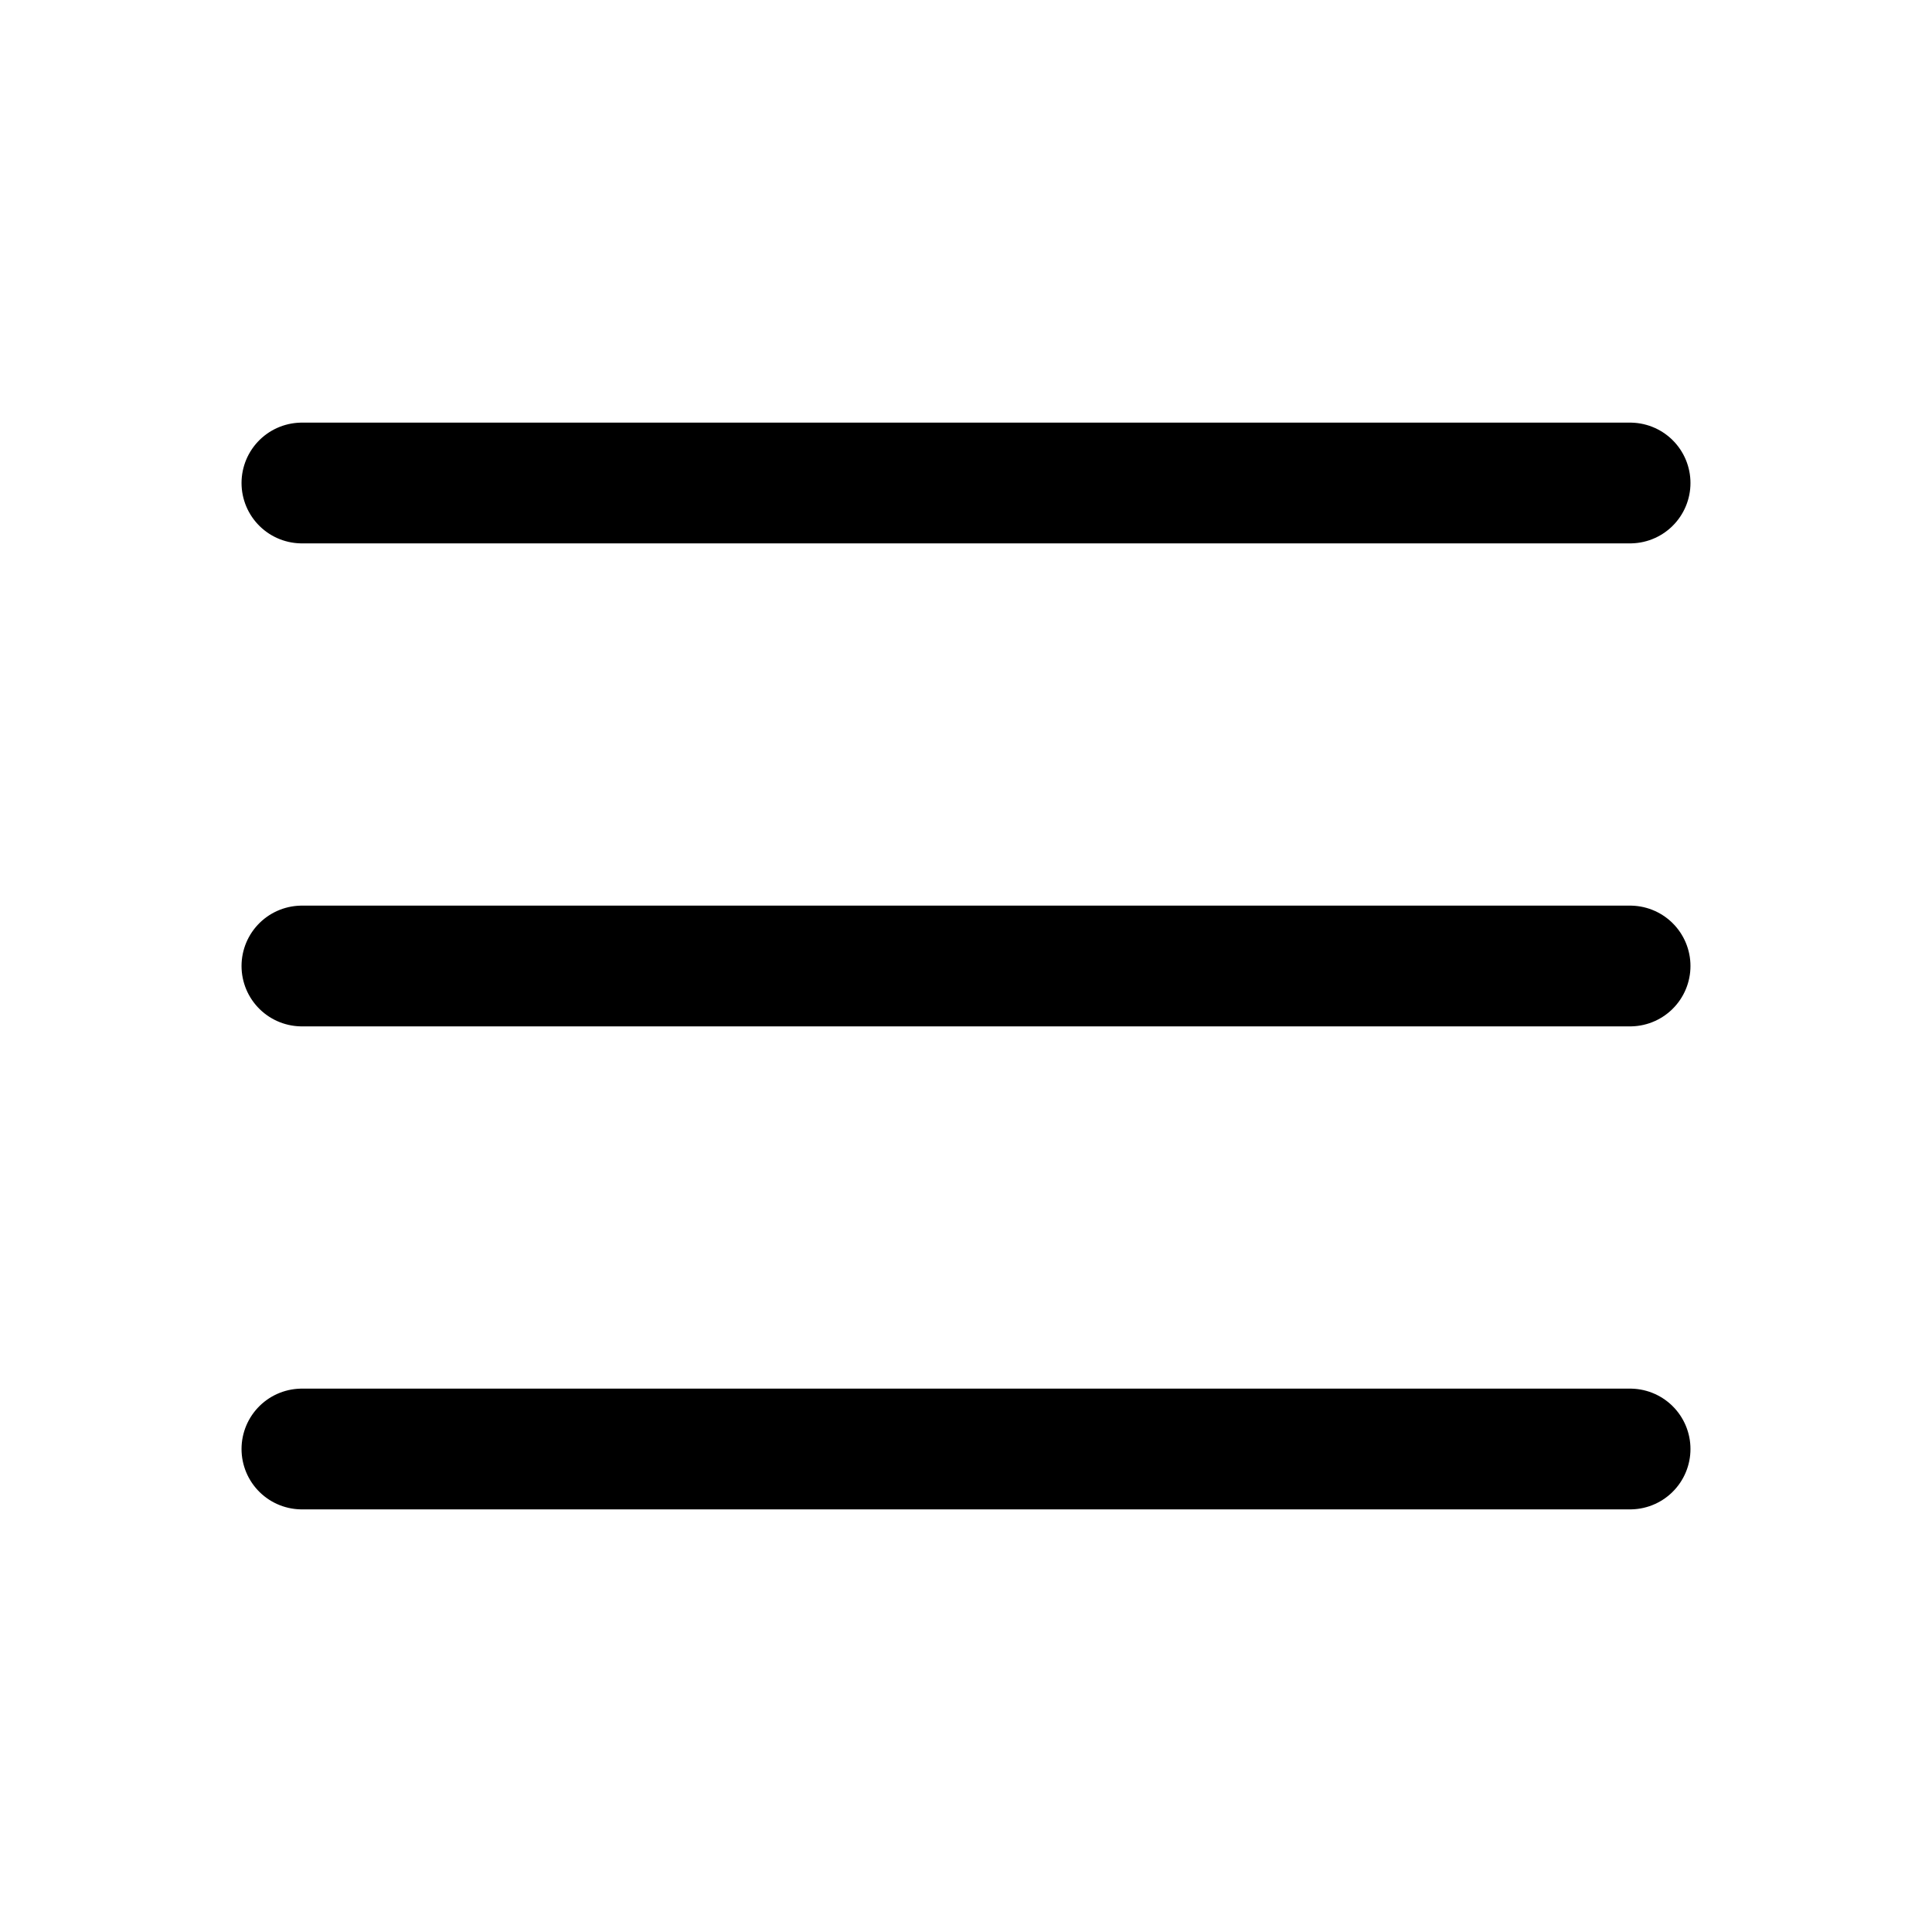
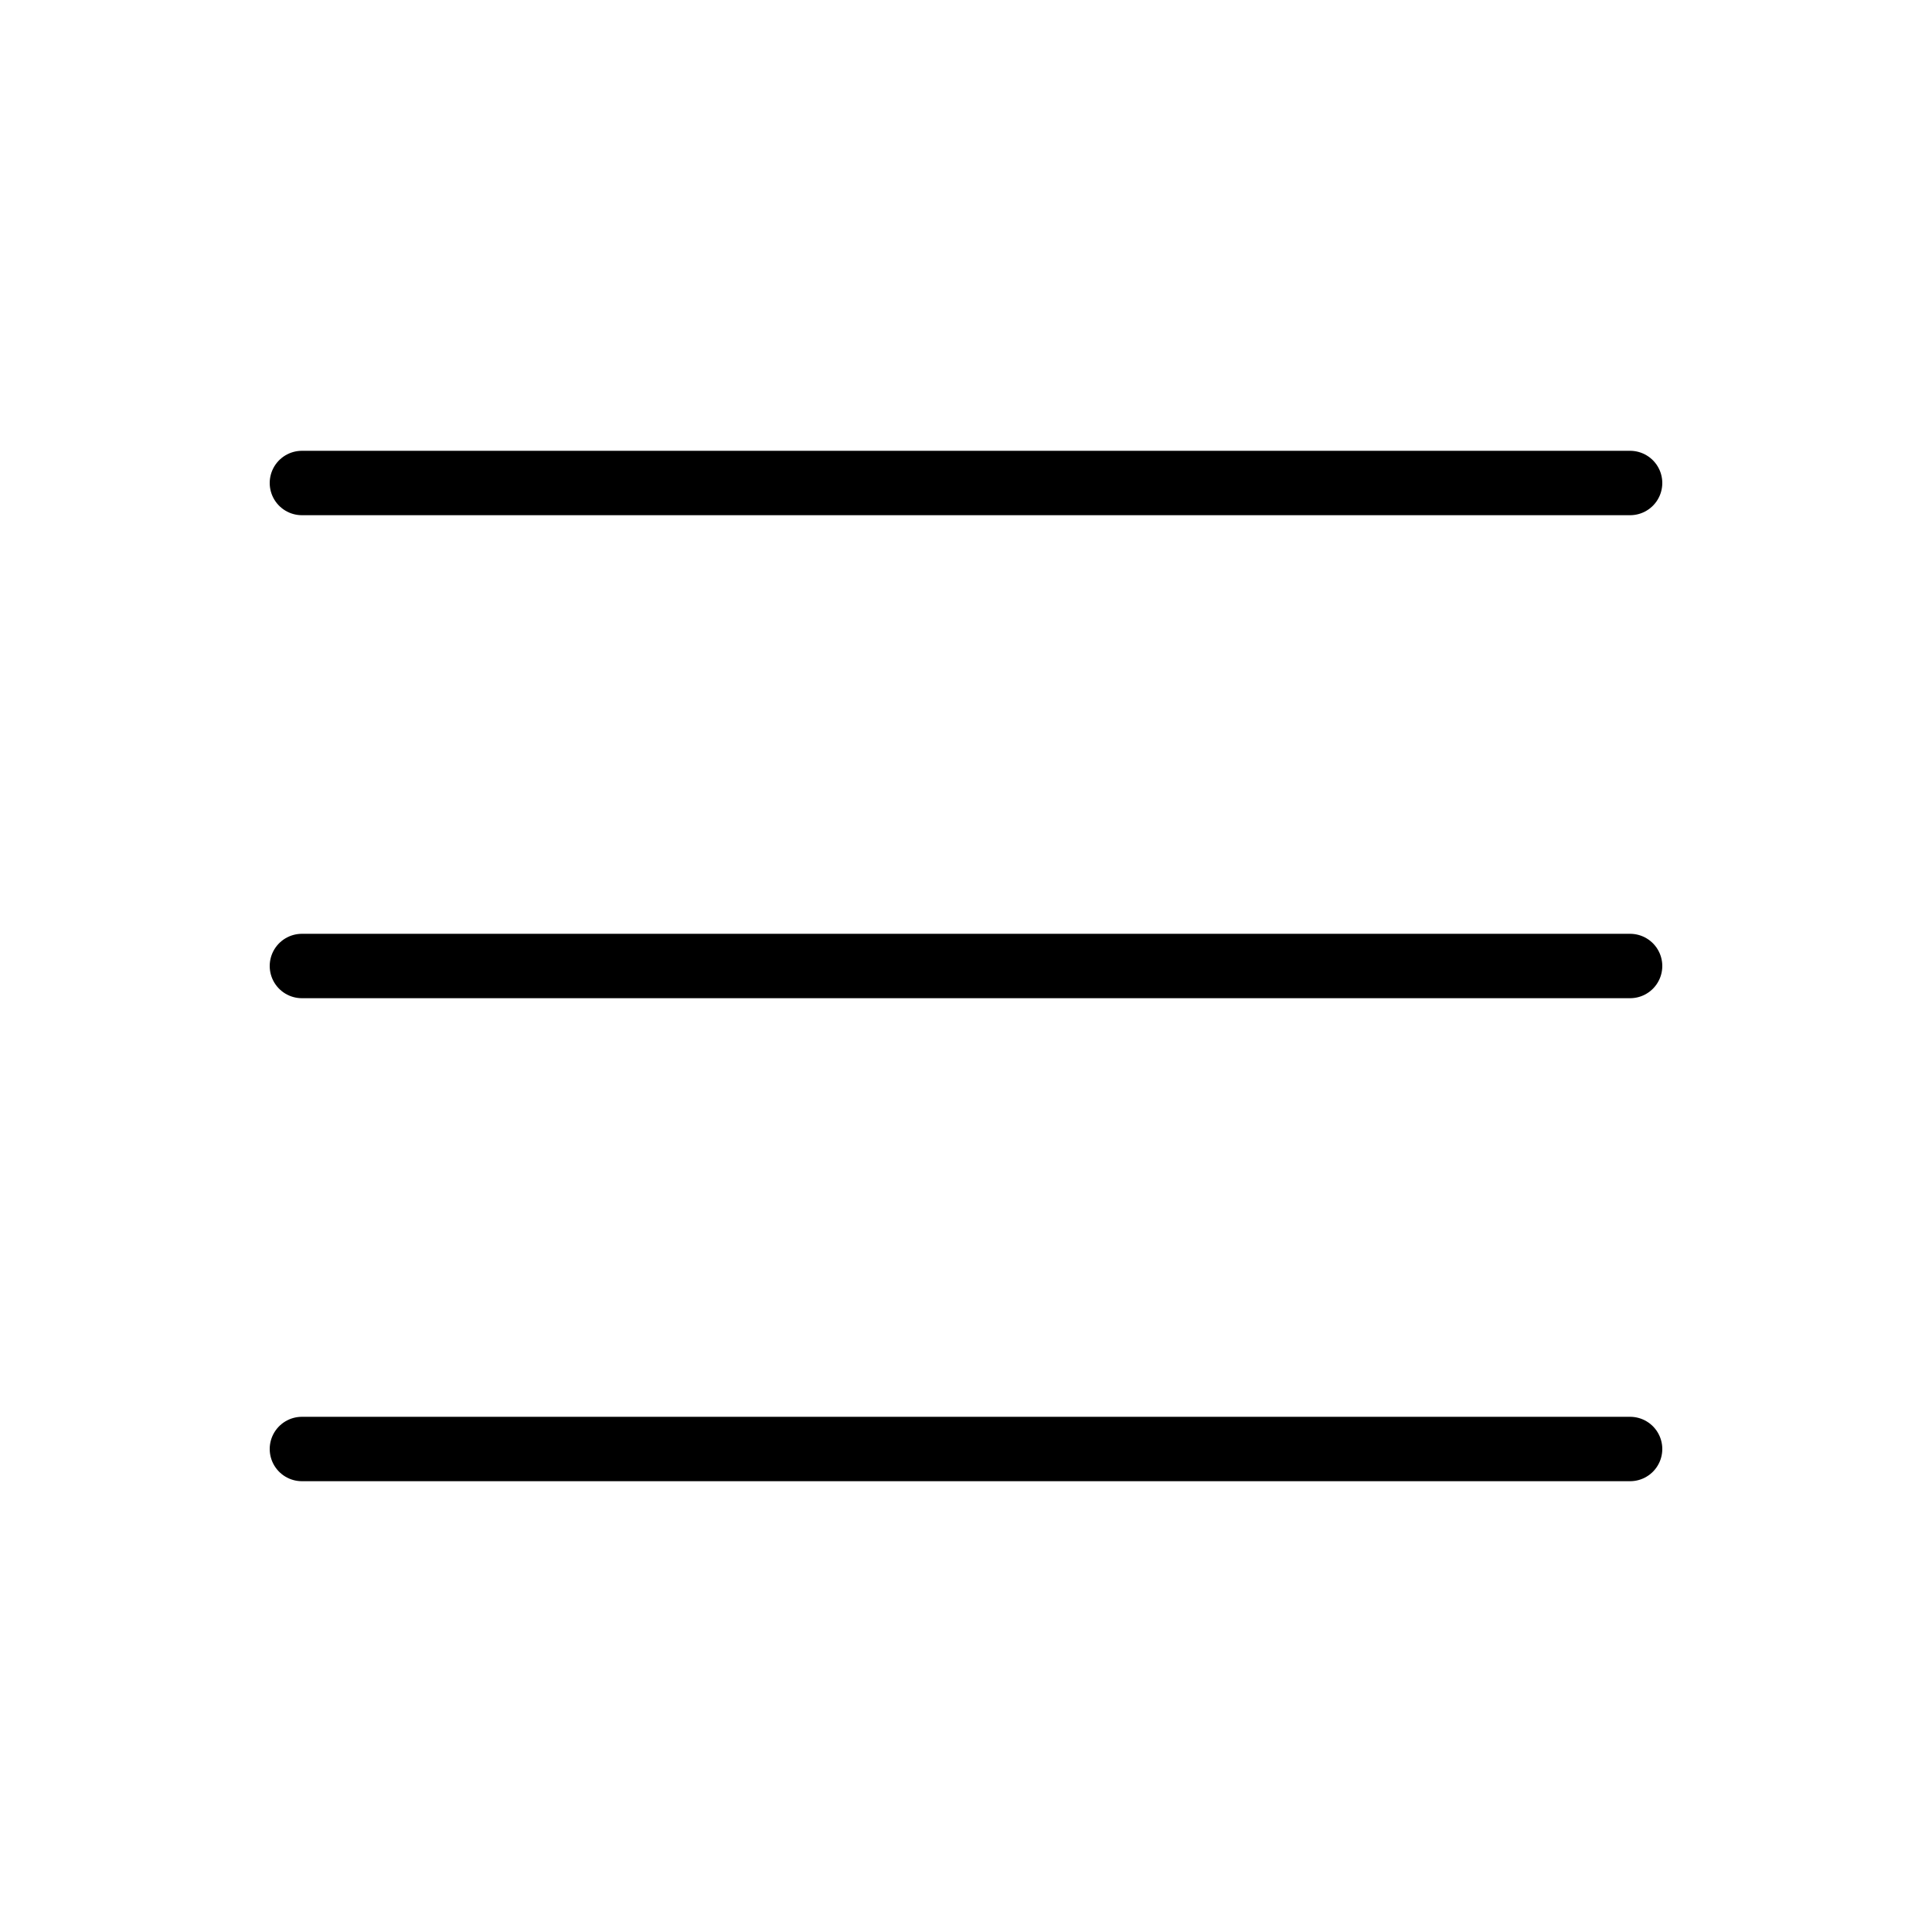
<svg xmlns="http://www.w3.org/2000/svg" width="30" height="30" viewBox="0 0 30 30" fill="none">
-   <path d="M4.688 7.5H25.312M4.688 15H25.312M4.688 22.5H25.312" stroke="black" stroke-width="1.875" stroke-linecap="round" stroke-linejoin="round" />
+   <path d="M4.688 7.5H25.312M4.688 15H25.312M4.688 22.5H25.312" stroke="black" strokeWidth="1.875" stroke-linecap="round" stroke-linejoin="round" />
</svg>
